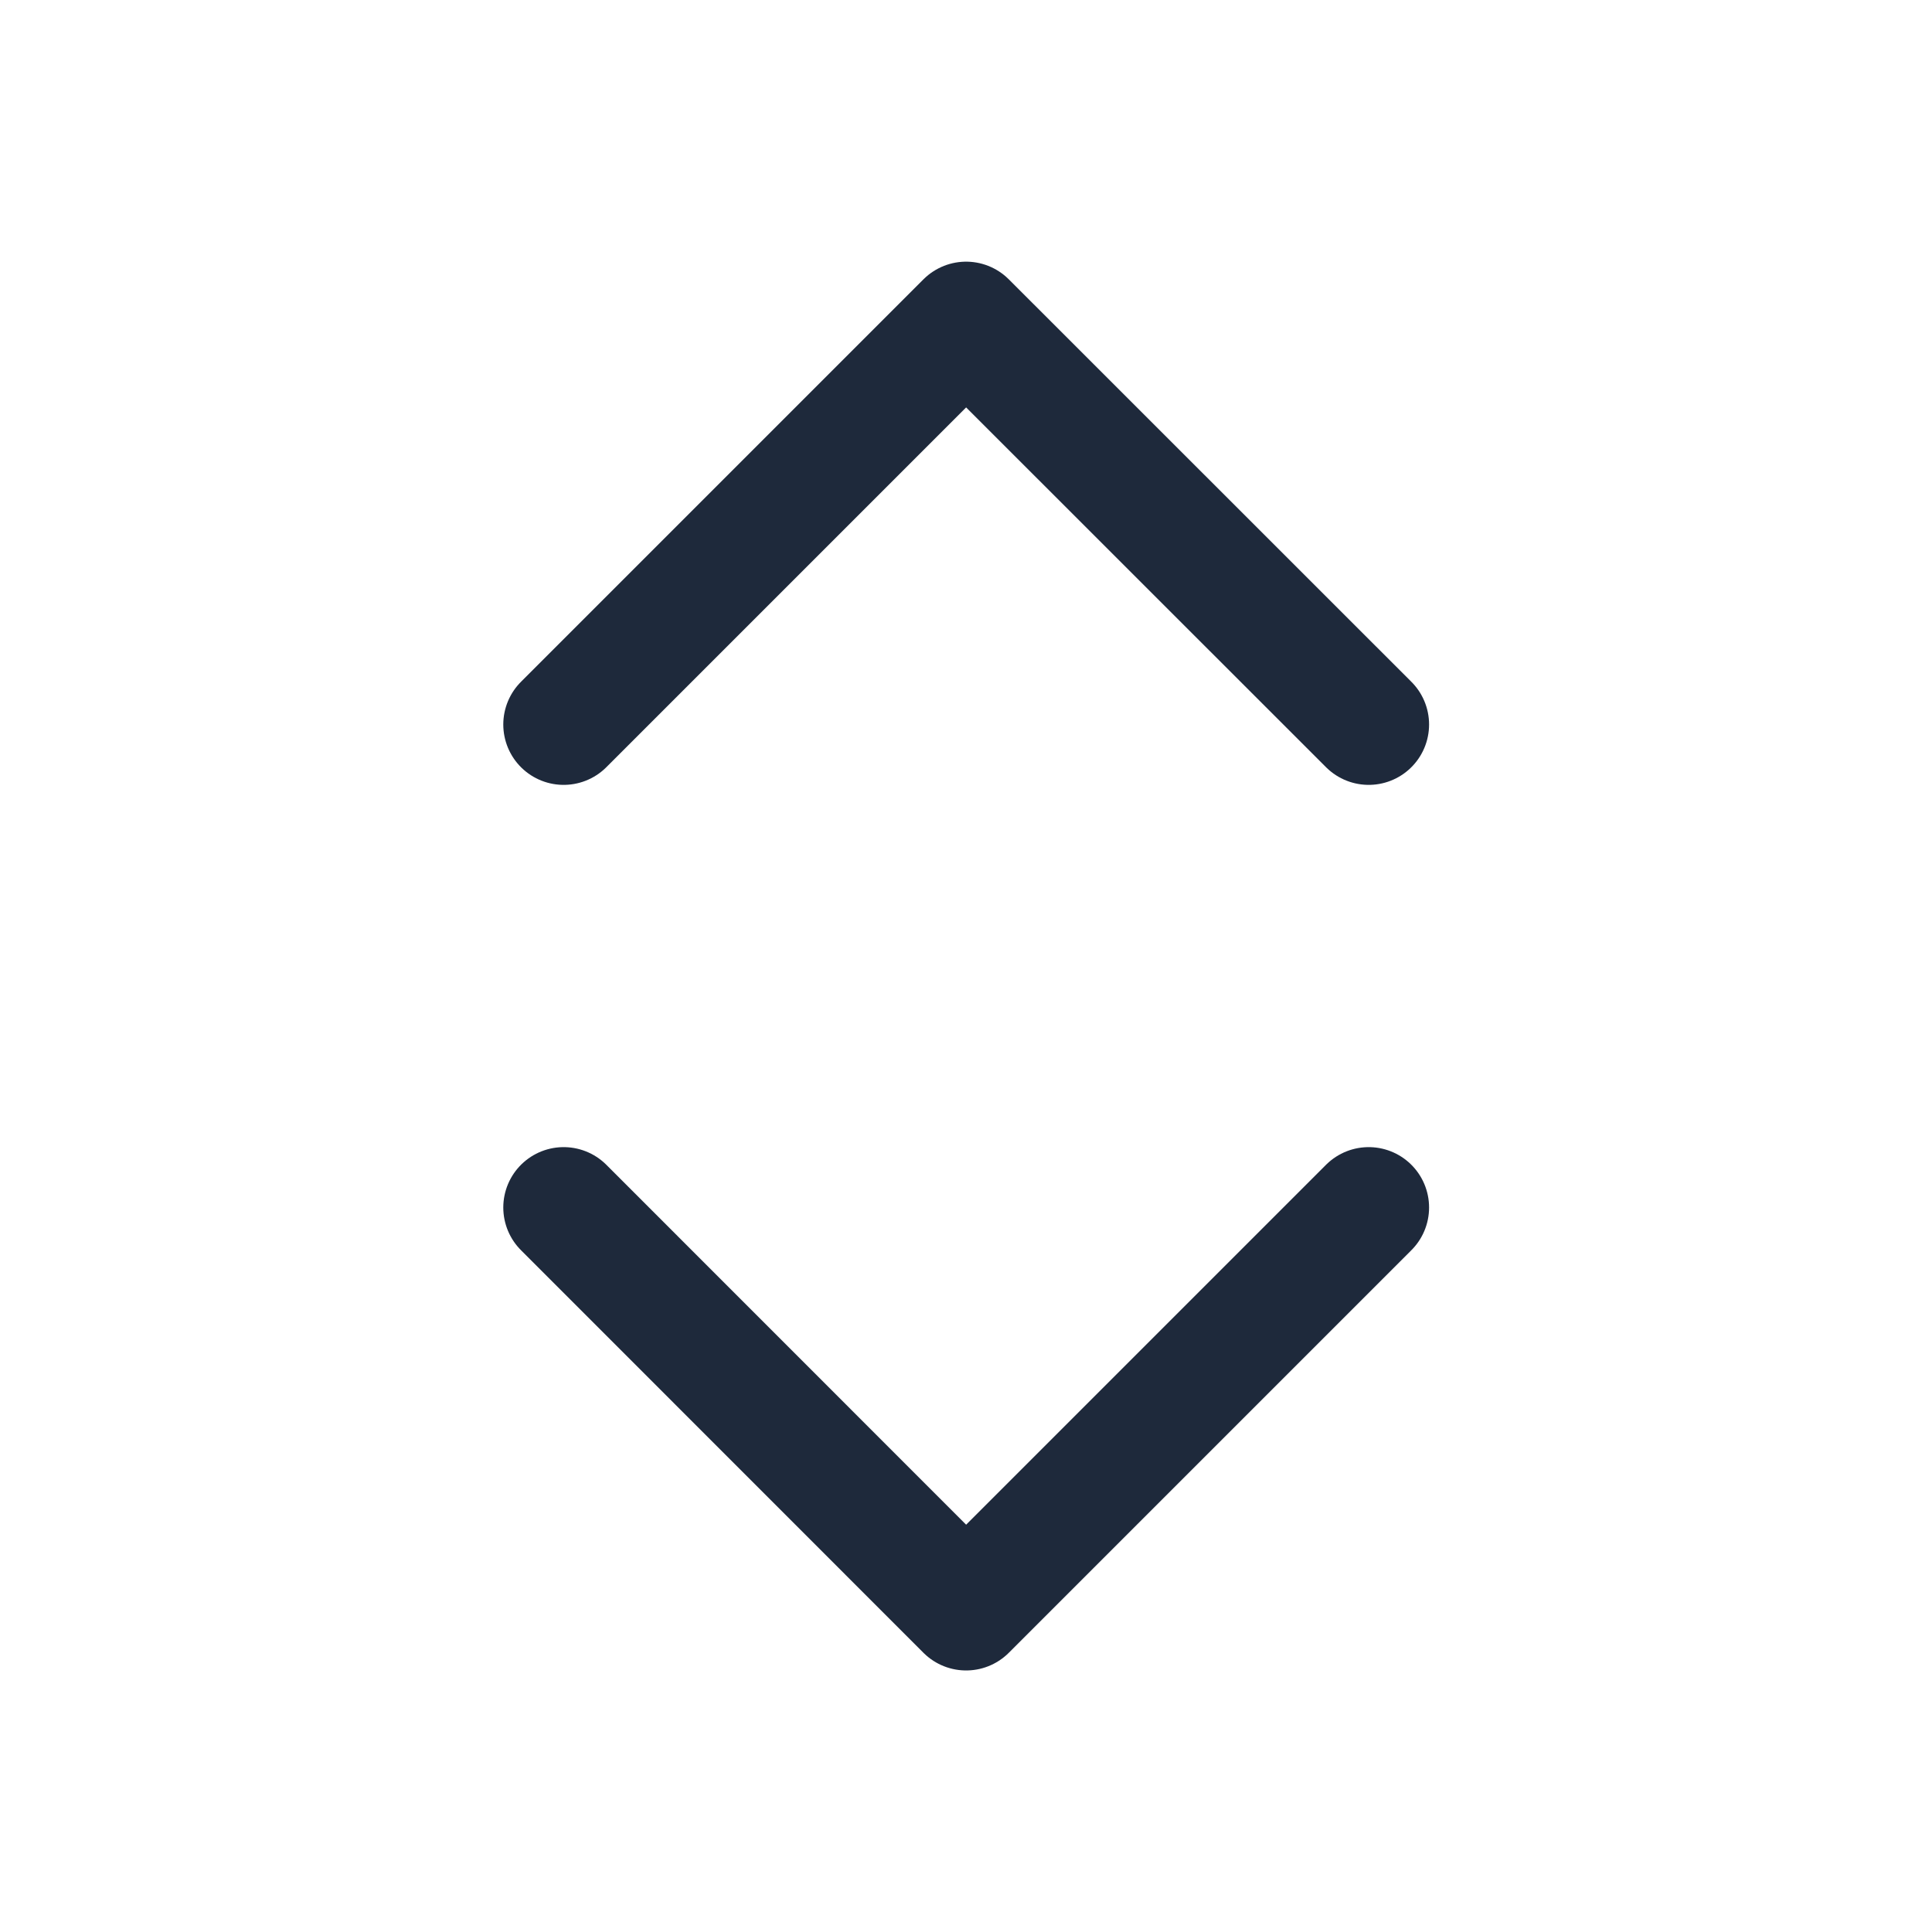
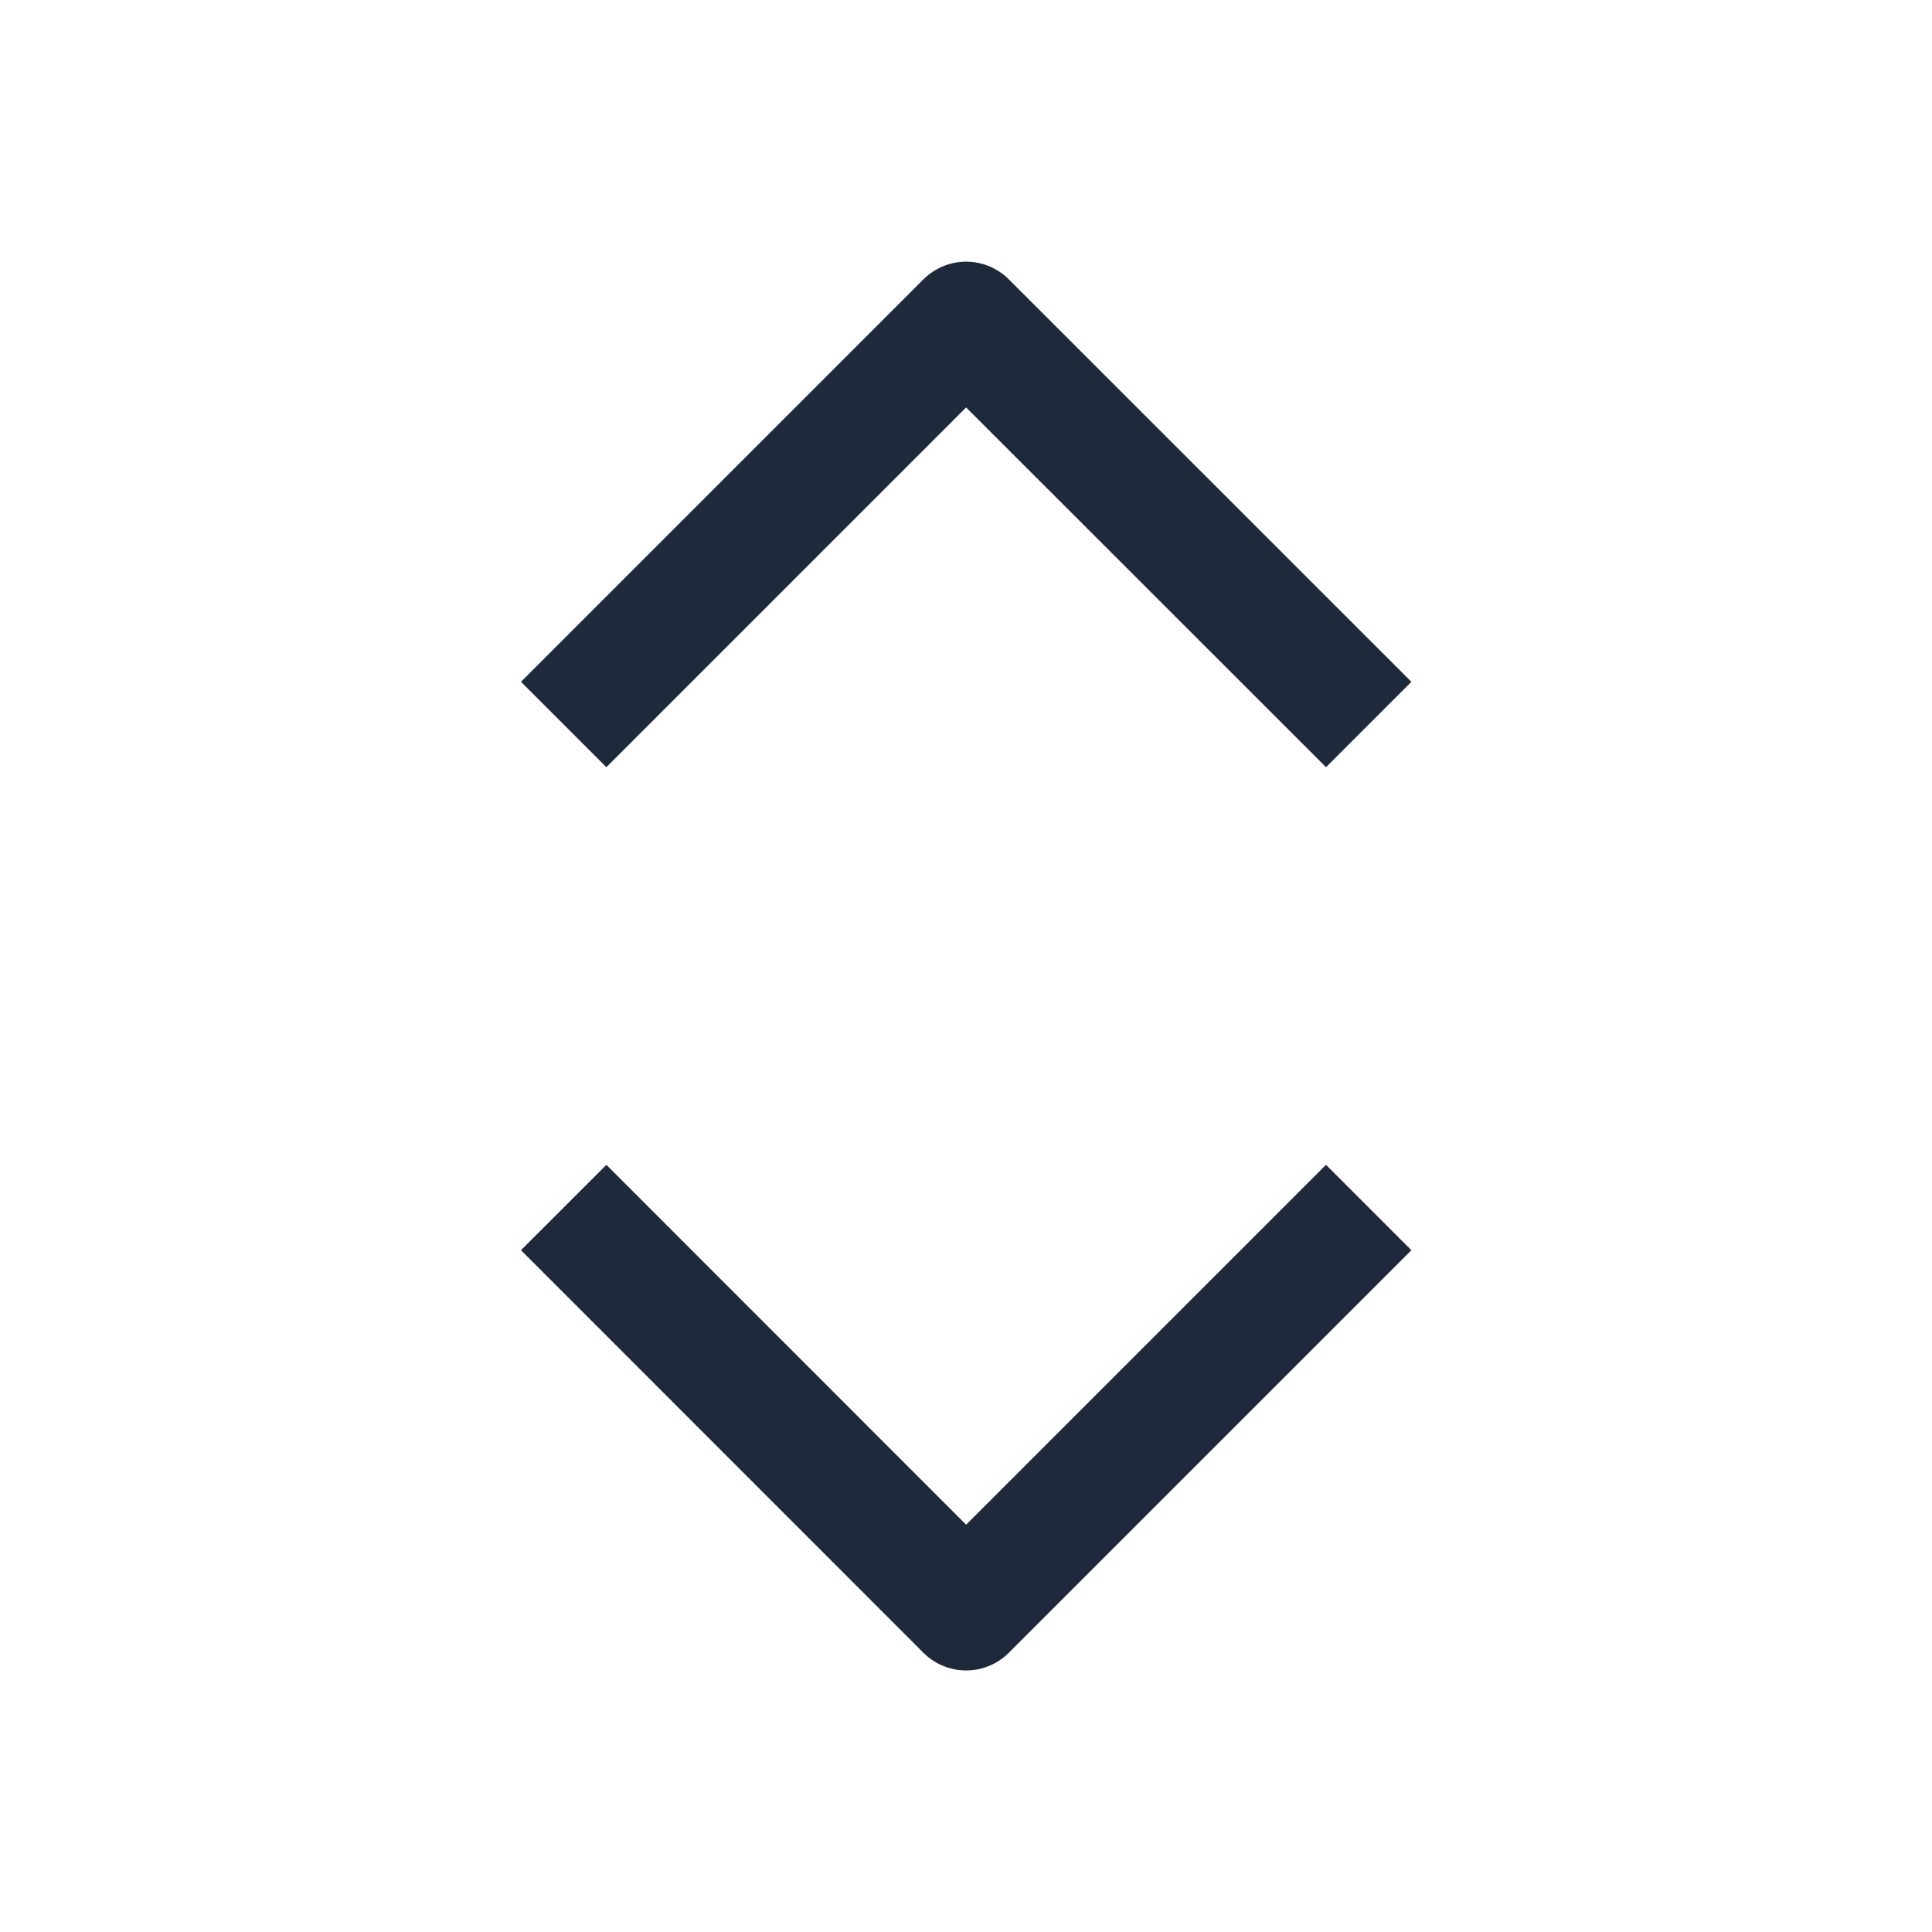
<svg xmlns="http://www.w3.org/2000/svg" width="16" height="16" viewBox="0 0 16 16" fill="none">
-   <path d="M4.668 10L8.001 13.334L11.335 10M4.668 6L8.001 2.667L11.335 6" stroke="#1E293B" stroke-linecap="round" stroke-linejoin="round" />
+   <path d="M4.668 10L8.001 13.334L11.335 10M4.668 6L8.001 2.667L11.335 6" stroke="#1E293B" strokeLinecap="round" stroke-linejoin="round" />
</svg>
